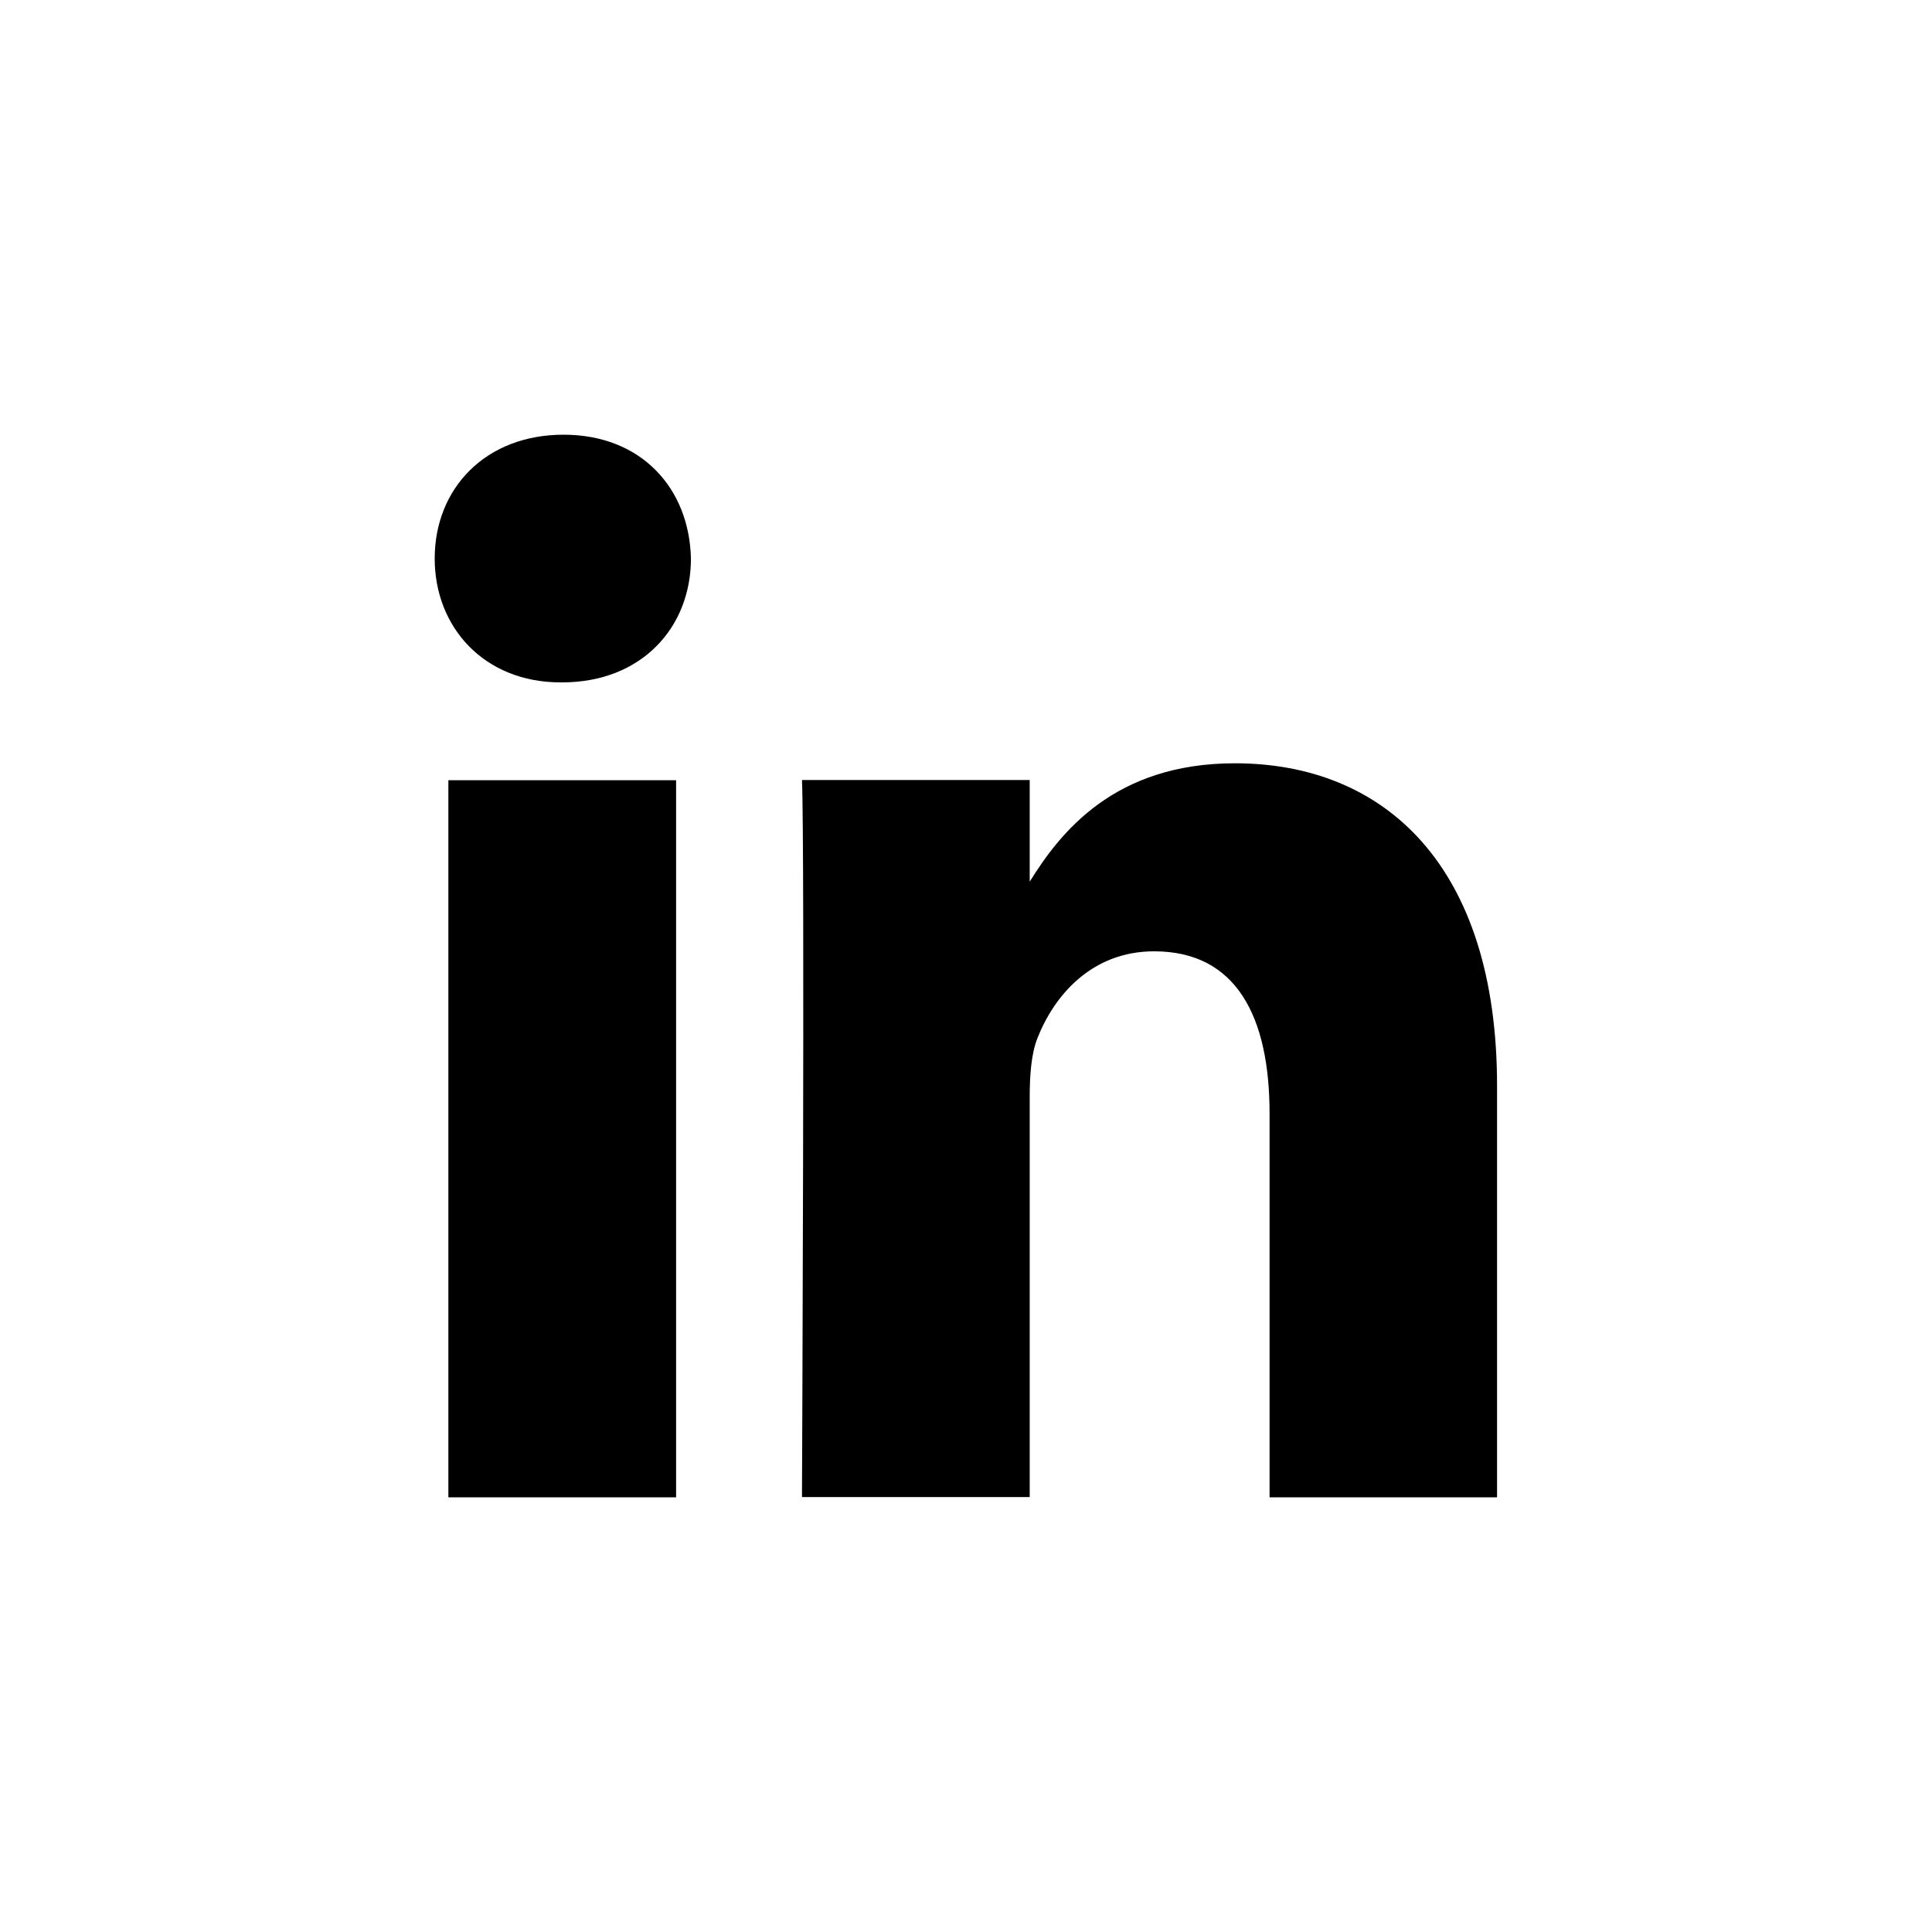
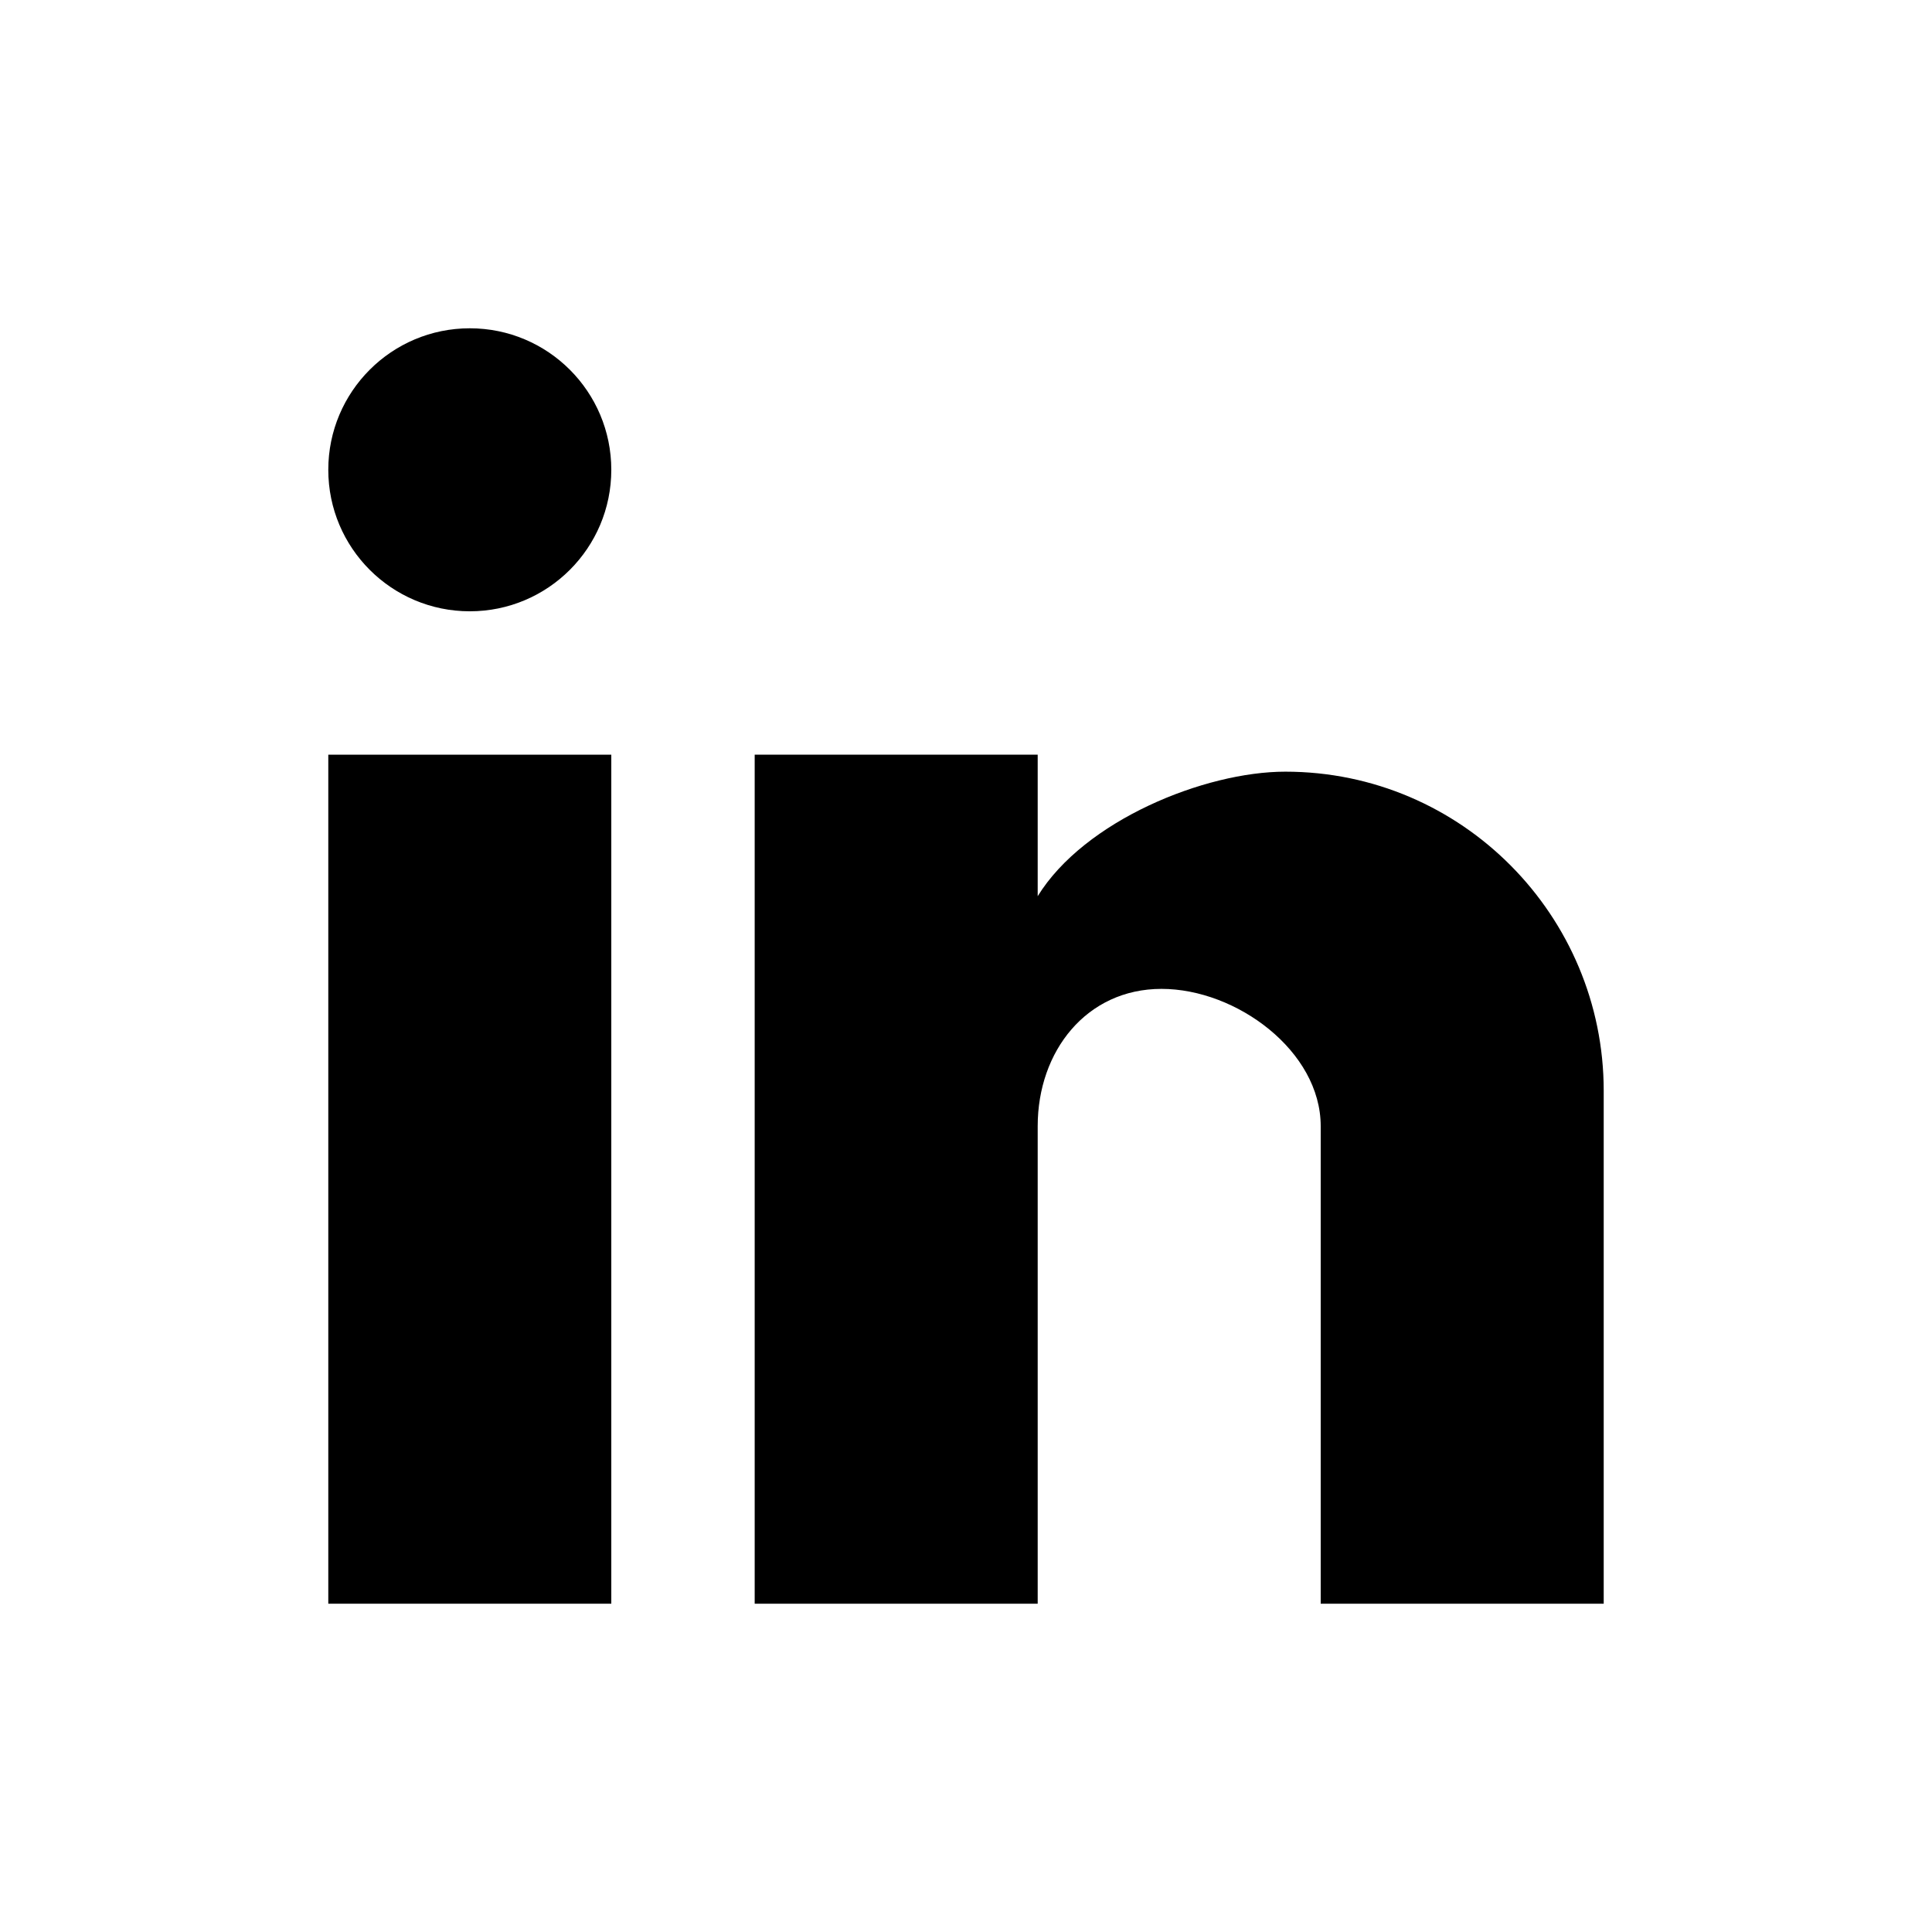
- <svg xmlns="http://www.w3.org/2000/svg" width="40px" height="40px" viewBox="0 0 40 40" version="1.1">
+ <svg xmlns="http://www.w3.org/2000/svg" width="1024px" height="1024px" viewBox="0 0 1024 1024" version="1.1">
  <defs />
-   <g id="__icons" stroke="none" stroke-width="1" fill-rule="evenodd">
-     <g id="linkedin">
-       <path d="M9.283,16.154 L13.998,16.154 L13.998,31 L9.283,31 L9.283,16.154 Z M11.638,14.128 L11.605,14.128 C10.024,14.128 9,12.987 9,11.564 C9,10.107 10.057,9 11.667,9 C13.281,9 14.272,10.112 14.305,11.564 C14.305,12.987 13.286,14.128 11.638,14.128 Z M31,31 L26.285,31 L26.285,23.056 C26.285,21.06 25.605,19.696 23.896,19.696 C22.594,19.696 21.82,20.62 21.475,21.504 C21.352,21.821 21.319,22.26 21.319,22.705 L21.319,30.995 L16.604,30.995 C16.604,30.995 16.665,17.542 16.604,16.149 L21.319,16.149 L21.319,18.254 C21.947,17.241 23.066,15.803 25.567,15.803 C28.668,15.803 30.995,17.923 30.995,22.483 L30.995,31 L31,31 Z" />
-     </g>
-   </g>
+   <path d="M249,174 C290.421,174 324,207.579 324,249 C324,290.421 290.421,324 249,324 C207.579,324 174,290.421 174,249 C174,207.579 207.579,174 249,174 L249,174 L249,174 Z" id="Shape-path" />
+   <path d="M324,850 L174,850 L174,400 L324,400 L324,850 L324,850 L324,850 Z" id="Shape-path" />
+   <path d="M850,850 L700,850 L700,596.875 C700,557.125 655.375,524.125 615.625,524.125 C575.875,524.125 550,557.125 550,596.875 L550,850 L400,850 L400,400 L550,400 L550,475 C574.75,434.875 638.5,409 681.25,409 C775,409 850,485.5 850,578.125 L850,850 L850,850 L850,850 Z" id="Shape-path" />
</svg>
